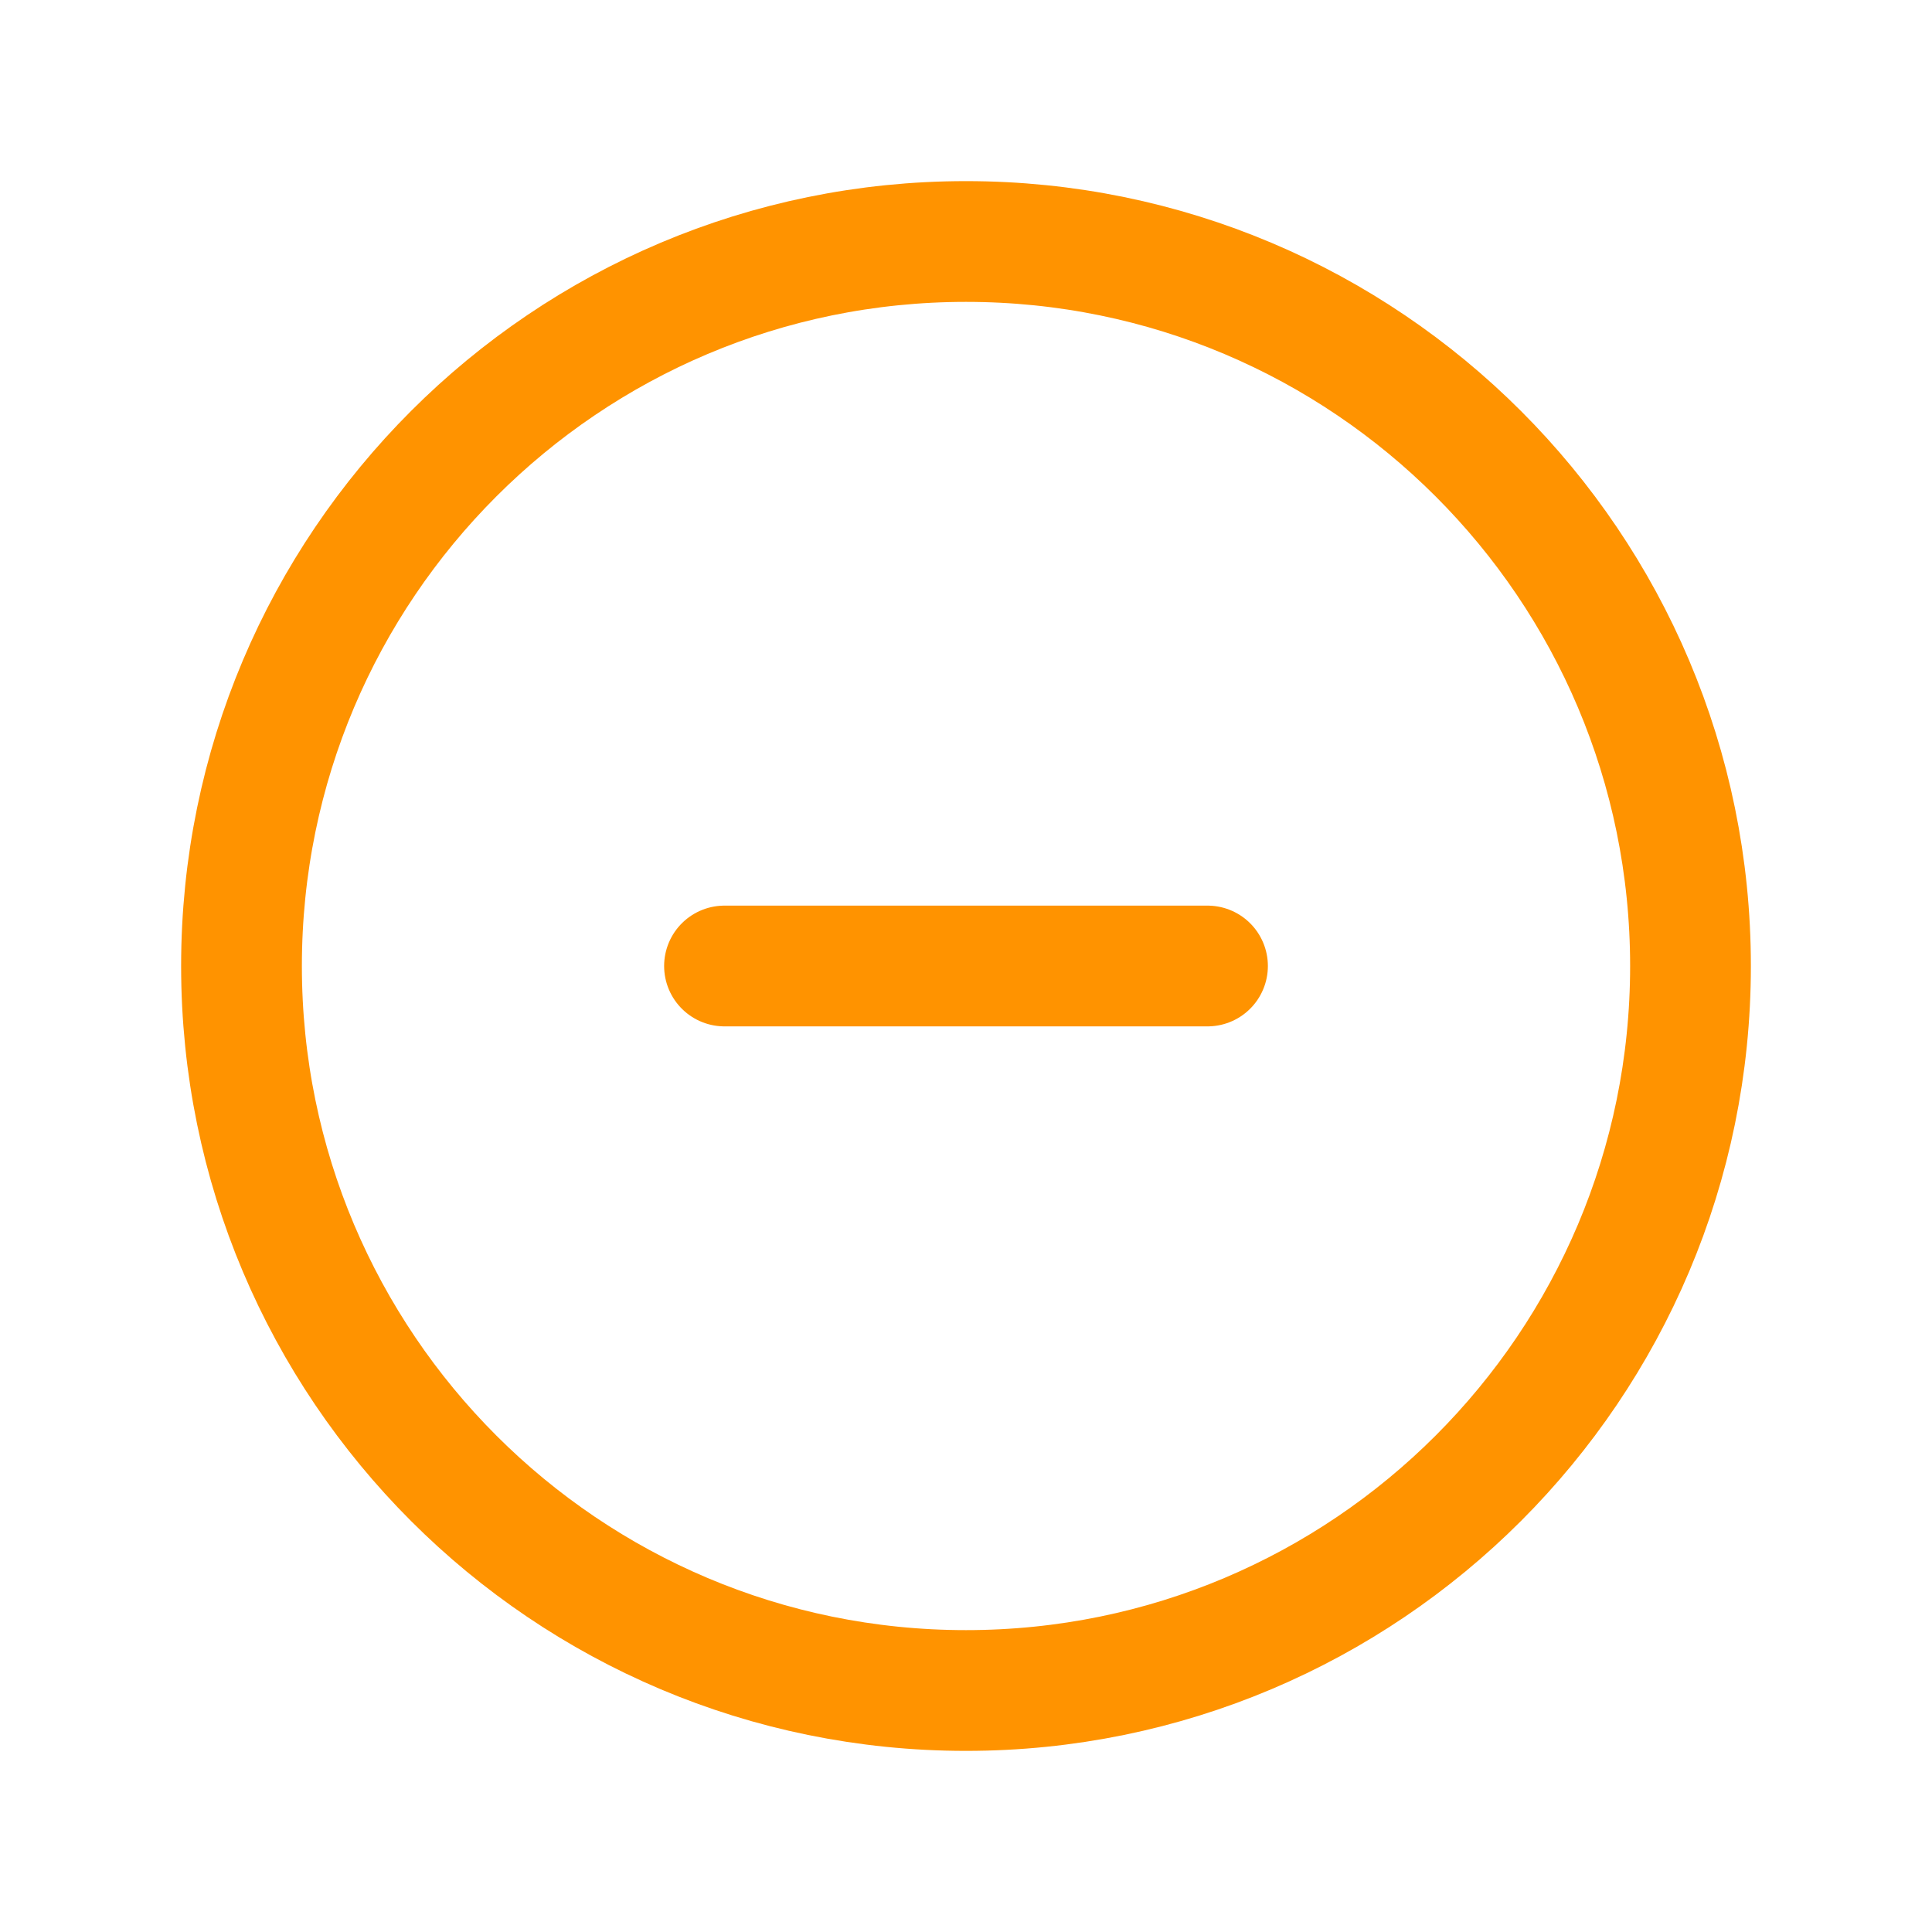
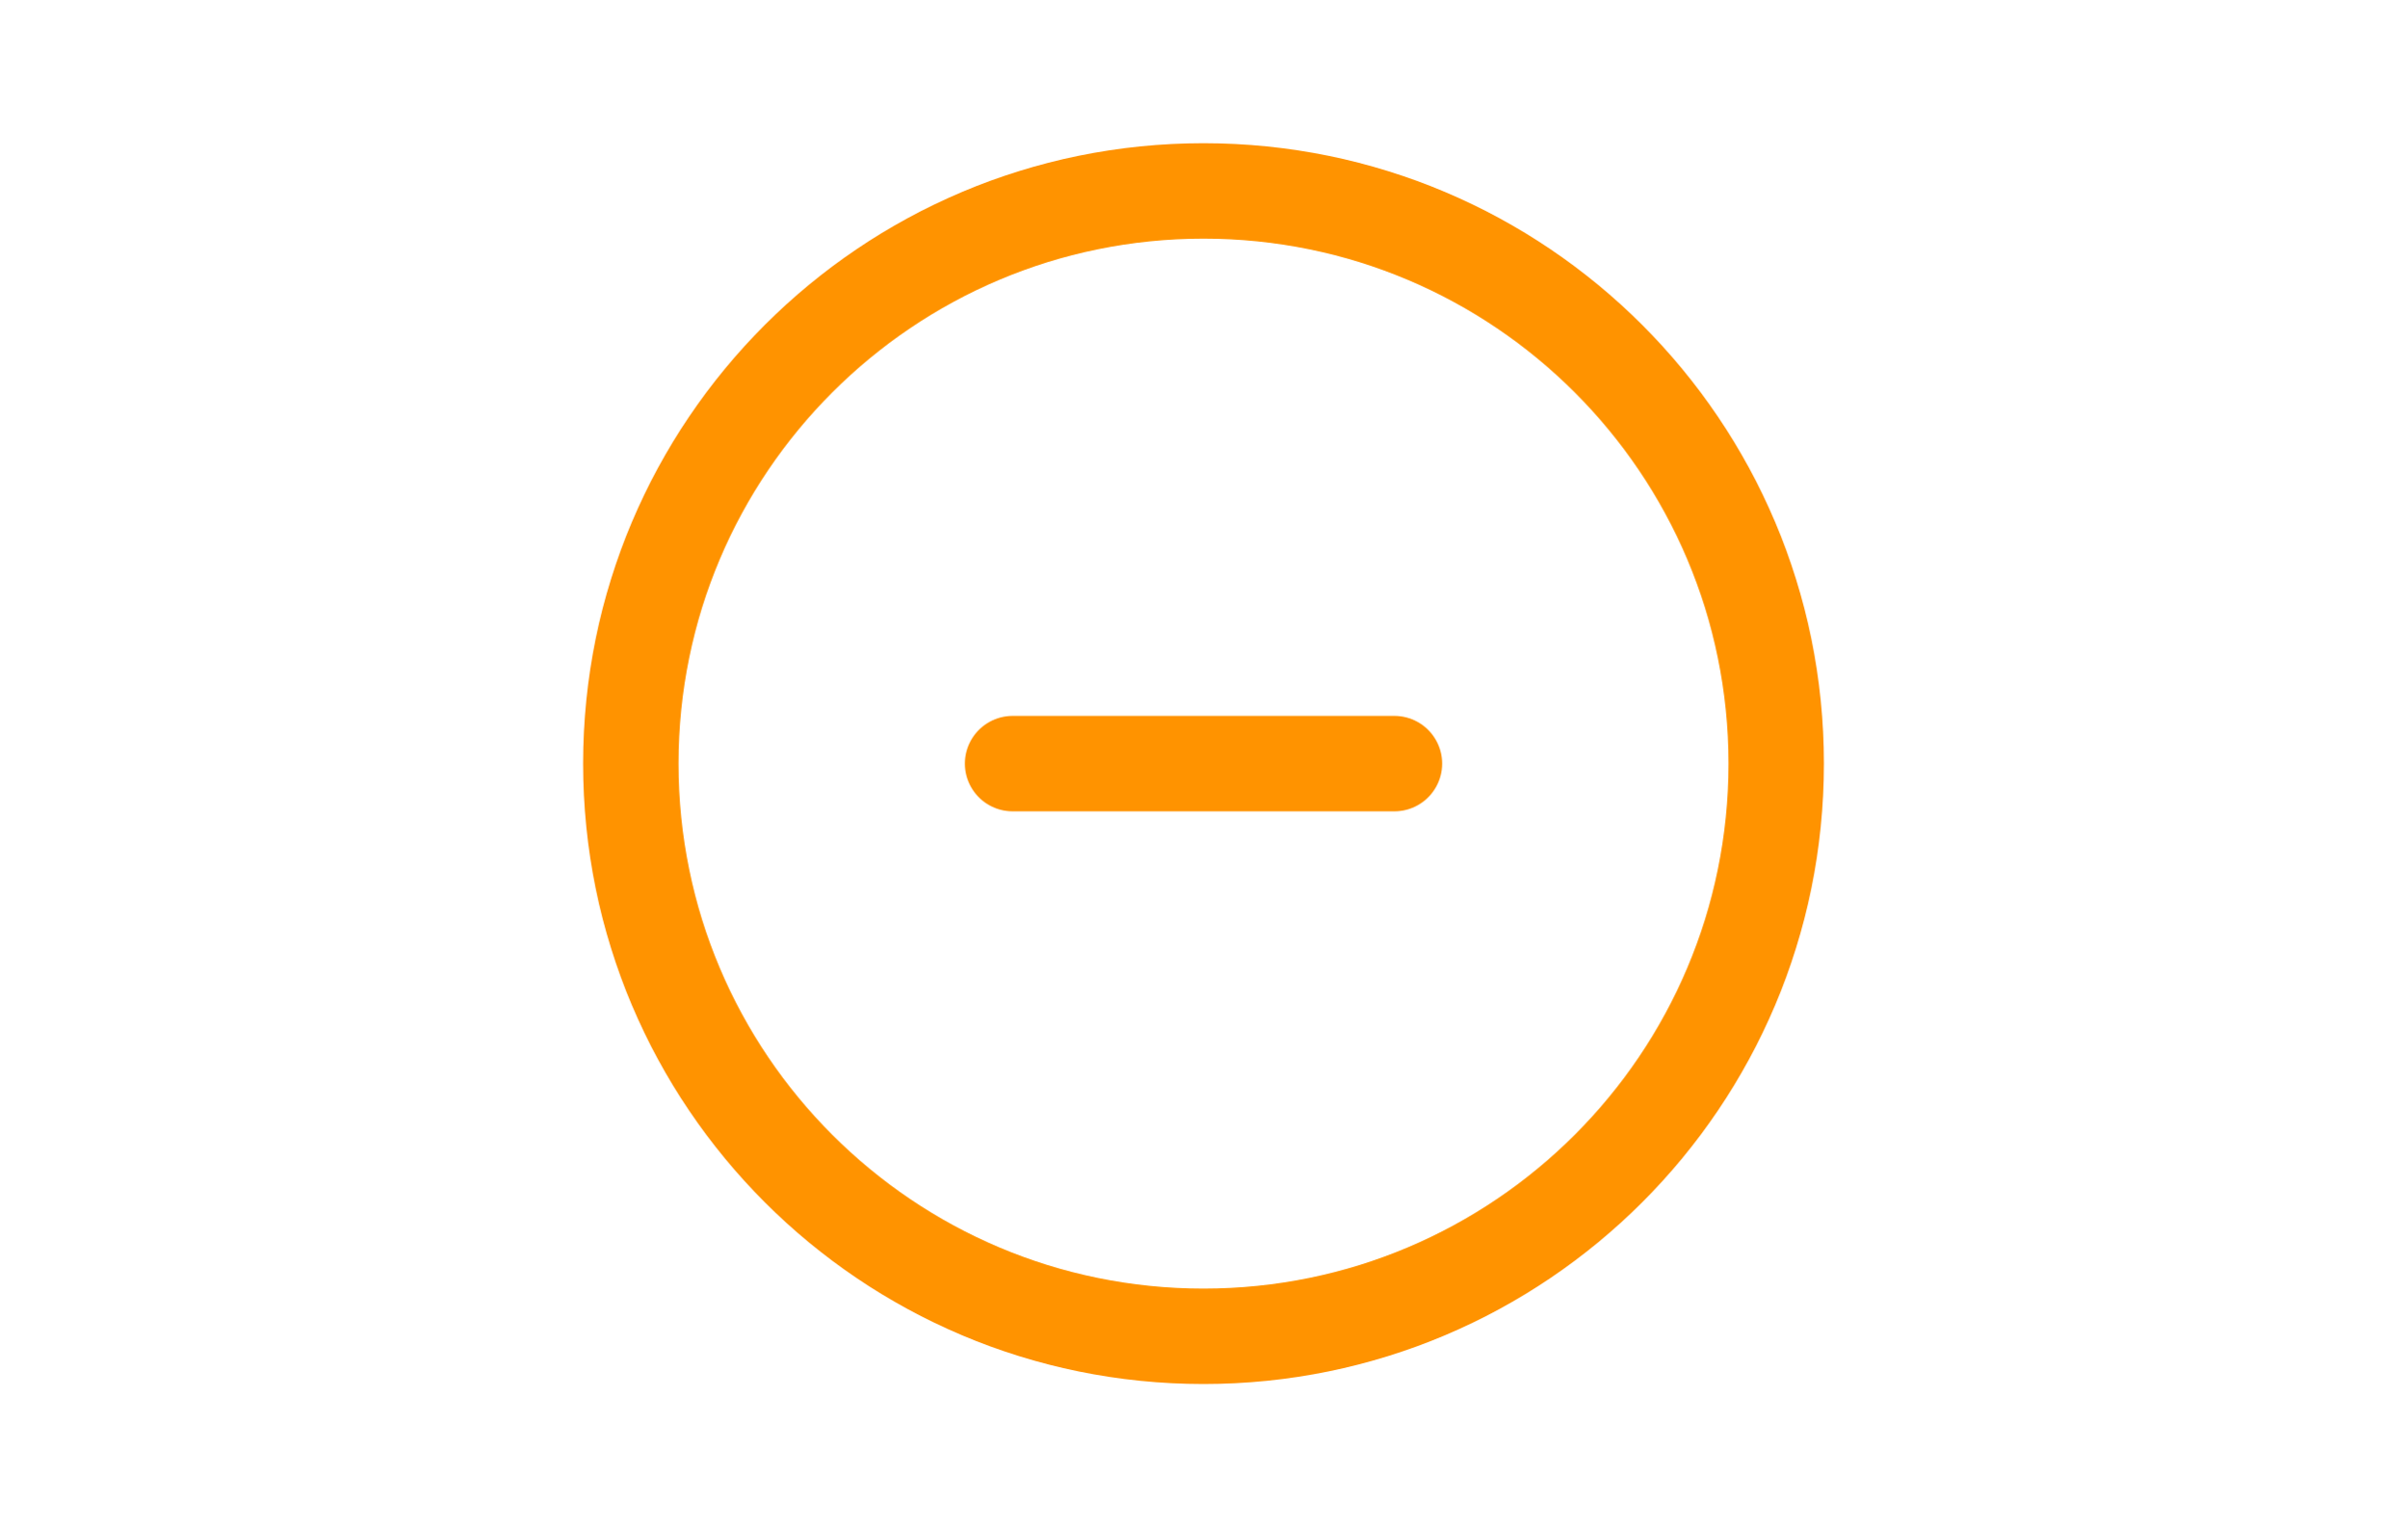
- <svg xmlns="http://www.w3.org/2000/svg" class="icon icon-tabler icon-tabler-circle-minus" width="92" height="92" viewBox="0 0 24 24" stroke-width="1.5" stroke="#ff9300" fill="none" stroke-linecap="round" stroke-linejoin="round">
+ <svg xmlns="http://www.w3.org/2000/svg" class="icon icon-tabler icon-tabler-circle-minus" width="145" height="92" viewBox="0 0 24 24" stroke-width="1.5" stroke="#ff9300" fill="none" stroke-linecap="round" stroke-linejoin="round">
  <path stroke="none" d="M0 0h24v24H0z" fill="none" />
  <path d="M12 12m-9 0a9 9 0 1 0 18 0a9 9 0 1 0 -18 0" />
  <path d="M9 12l6 0" />
</svg>
